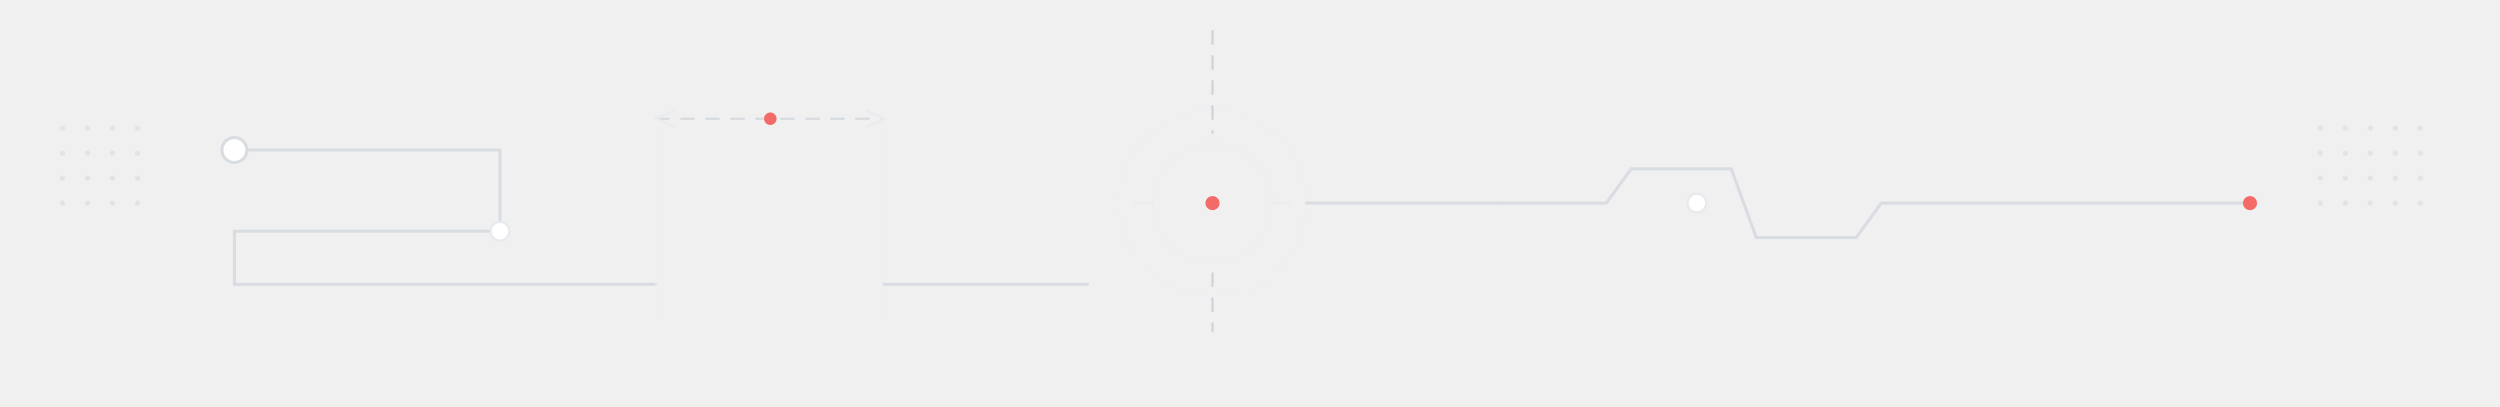
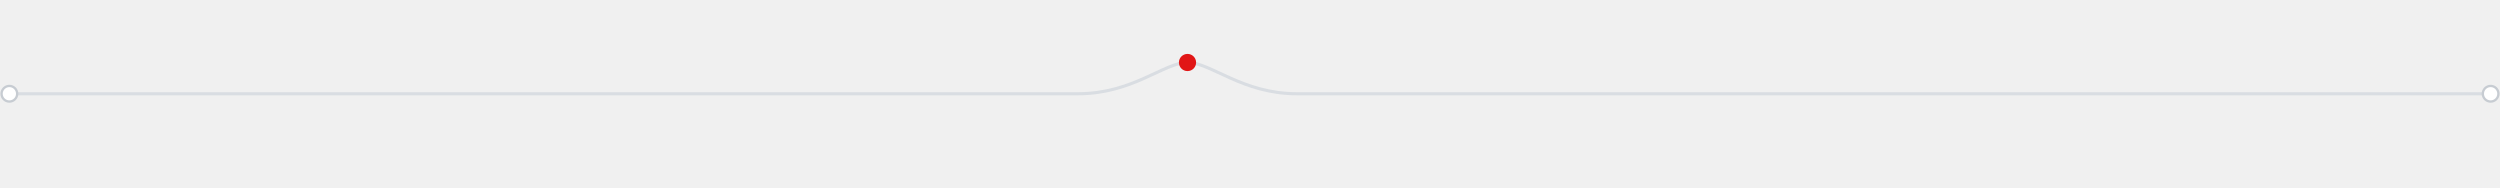
- <svg xmlns="http://www.w3.org/2000/svg" width="1600" height="260" viewBox="0 0 1600 260" fill="none">
+ <svg xmlns="http://www.w3.org/2000/svg" width="1600" height="120" viewBox="0 0 1600 120" fill="none">
  <defs>
    <style>
      .line{stroke:#d9dde2;stroke-width:2;stroke-linecap:round;stroke-linejoin:round}
-       .line2{stroke:#e7eaee;stroke-width:1.5;stroke-linecap:round;stroke-linejoin:round}
-       .dash{stroke:#cfd5db;stroke-width:1.5;stroke-dasharray:8 8;stroke-linecap:round}
-       .accent{fill:#f36a67}
-       .soft{stroke:#eceff2;stroke-width:1.2}
-       .gridDot{fill:#d8dadd}
+       .end{fill:#fff;stroke:#c7ccd2;stroke-width:1.5}
+       .dot{fill:#e11616}
    </style>
  </defs>
-   <g opacity="0.6" transform="translate(40 82)">
-     <circle class="gridDot" cx="0" cy="0" r="1.7" />
-     <circle class="gridDot" cx="16" cy="0" r="1.7" />
-     <circle class="gridDot" cx="32" cy="0" r="1.7" />
-     <circle class="gridDot" cx="48" cy="0" r="1.7" />
-     <circle class="gridDot" cx="0" cy="16" r="1.7" />
-     <circle class="gridDot" cx="16" cy="16" r="1.7" />
-     <circle class="gridDot" cx="32" cy="16" r="1.7" />
-     <circle class="gridDot" cx="48" cy="16" r="1.7" />
-     <circle class="gridDot" cx="0" cy="32" r="1.7" />
-     <circle class="gridDot" cx="16" cy="32" r="1.7" />
-     <circle class="gridDot" cx="32" cy="32" r="1.7" />
-     <circle class="gridDot" cx="48" cy="32" r="1.7" />
-     <circle class="gridDot" cx="0" cy="48" r="1.7" />
-     <circle class="gridDot" cx="16" cy="48" r="1.7" />
-     <circle class="gridDot" cx="32" cy="48" r="1.7" />
-     <circle class="gridDot" cx="48" cy="48" r="1.7" />
-   </g>
-   <path d="M150 96 H320 V148 H150 V182 H320" class="line" />
-   <circle cx="150" cy="96" r="8" fill="#fff" class="line" />
-   <circle cx="320" cy="148" r="6" fill="#fff" class="line2" />
-   <path d="M320 182 H420" class="line" />
-   <g opacity="0.75">
-     <line x1="420" y1="76" x2="420" y2="204" class="soft" />
-     <line x1="566" y1="76" x2="566" y2="204" class="soft" />
-     <line x1="420" y1="76" x2="566" y2="76" class="dash" />
-     <path d="M420 76 l11 -5 M420 76 l11 5" class="line2" />
-     <path d="M566 76 l-11 -5 M566 76 l-11 5" class="line2" />
-   </g>
-   <circle cx="493" cy="76" r="4" class="accent" />
-   <path d="M566 182 H696" class="line" />
-   <circle cx="776" cy="130" r="60" class="soft" opacity="0.65" />
-   <circle cx="776" cy="130" r="38" class="soft" opacity="0.8" />
-   <line x1="776" y1="20" x2="776" y2="85" class="dash" />
-   <line x1="776" y1="175" x2="776" y2="212" class="dash" />
-   <line x1="726" y1="130" x2="738" y2="130" class="line2" opacity="0.65" />
-   <line x1="814" y1="130" x2="826" y2="130" class="line2" opacity="0.65" />
-   <circle cx="776" cy="130" r="4.5" class="accent" />
-   <path d="M836 130 H960" class="line" />
-   <path d="M960 130 H1028 L1044 108 H1108 L1124 152 H1188 L1204 130 H1440" class="line" />
-   <circle cx="1086" cy="130" r="6" fill="#fff" class="line2" />
-   <circle cx="1440" cy="130" r="4.5" class="accent" />
-   <g opacity="0.6" transform="translate(1485 82)">
-     <circle class="gridDot" cx="0" cy="0" r="1.7" />
-     <circle class="gridDot" cx="16" cy="0" r="1.7" />
-     <circle class="gridDot" cx="32" cy="0" r="1.7" />
-     <circle class="gridDot" cx="48" cy="0" r="1.7" />
-     <circle class="gridDot" cx="64" cy="0" r="1.7" />
-     <circle class="gridDot" cx="0" cy="16" r="1.7" />
-     <circle class="gridDot" cx="16" cy="16" r="1.7" />
-     <circle class="gridDot" cx="32" cy="16" r="1.7" />
-     <circle class="gridDot" cx="48" cy="16" r="1.7" />
-     <circle class="gridDot" cx="64" cy="16" r="1.7" />
-     <circle class="gridDot" cx="0" cy="32" r="1.7" />
-     <circle class="gridDot" cx="16" cy="32" r="1.7" />
-     <circle class="gridDot" cx="32" cy="32" r="1.7" />
-     <circle class="gridDot" cx="48" cy="32" r="1.7" />
-     <circle class="gridDot" cx="64" cy="32" r="1.7" />
-     <circle class="gridDot" cx="0" cy="48" r="1.7" />
-     <circle class="gridDot" cx="16" cy="48" r="1.7" />
-     <circle class="gridDot" cx="32" cy="48" r="1.7" />
-     <circle class="gridDot" cx="48" cy="48" r="1.7" />
-     <circle class="gridDot" cx="64" cy="48" r="1.7" />
-   </g>
+   <path d="M6 60 H690 C725 60 745 40 760 40 C775 40 795 60 830 60 H1594" class="line" />
+   <circle cx="6" cy="60" r="5" class="end" />
+   <circle cx="1594" cy="60" r="5" class="end" />
+   <circle cx="760" cy="40" r="5.5" class="dot" />
</svg>
